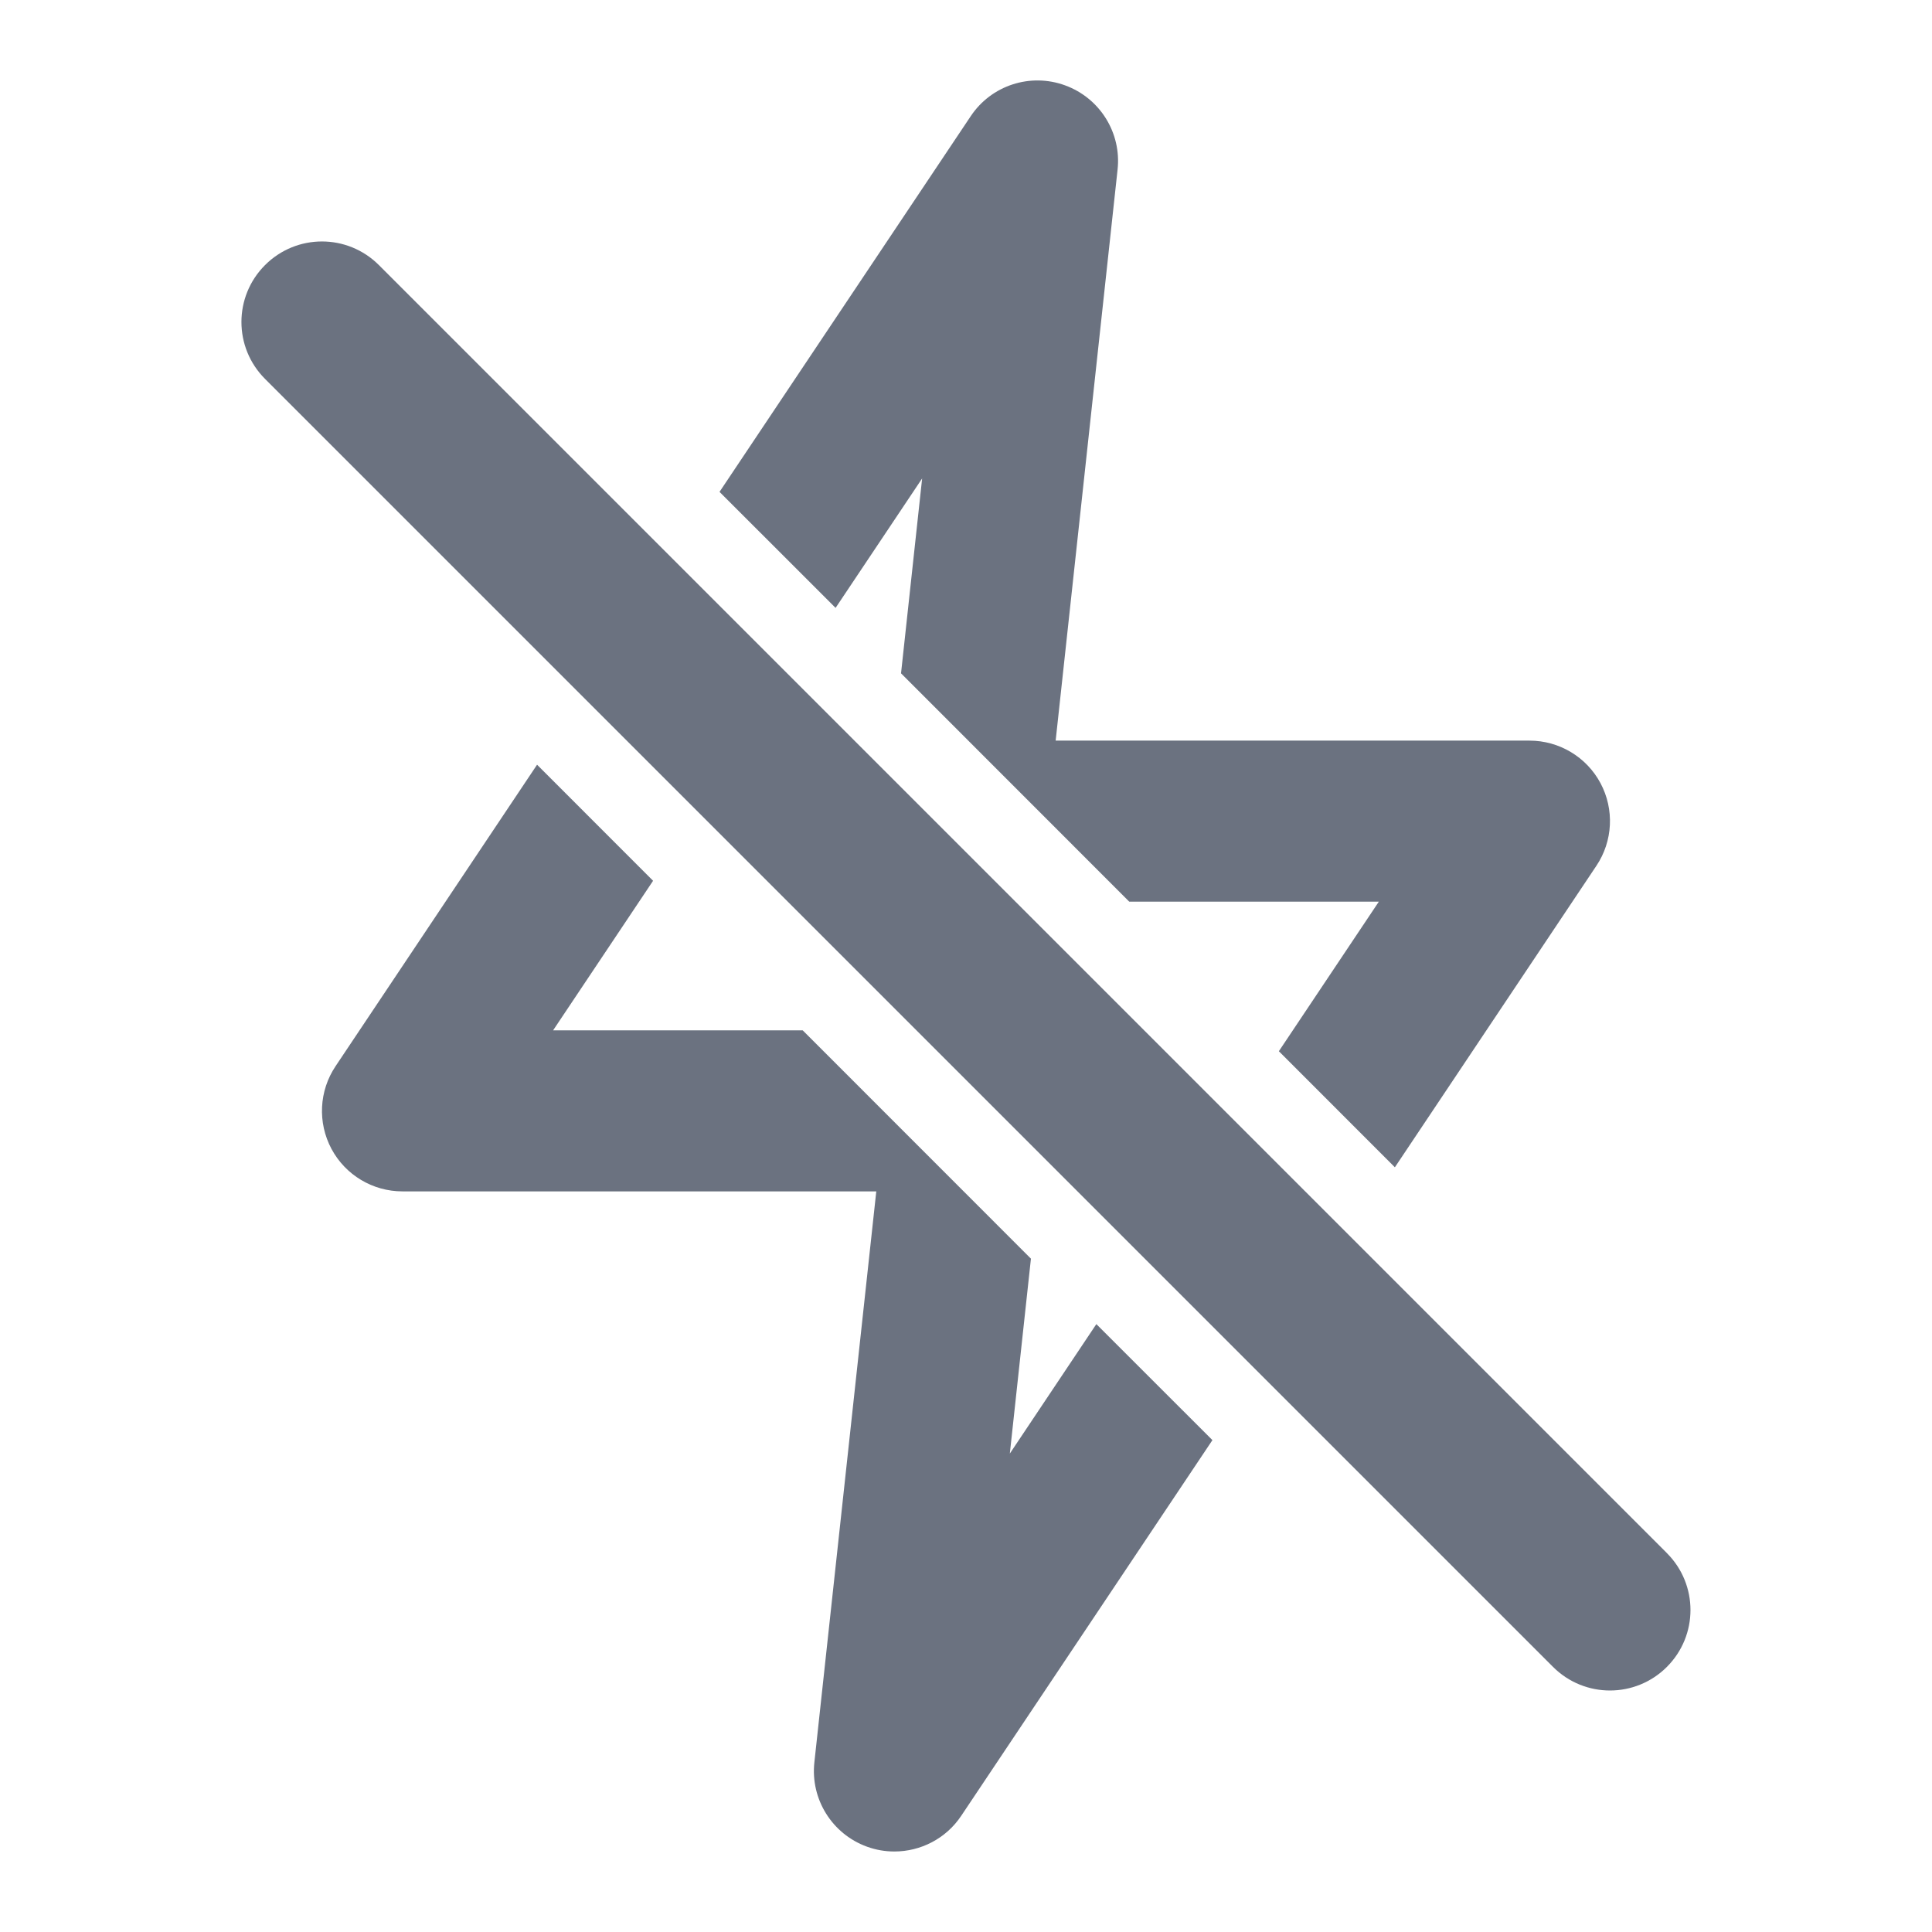
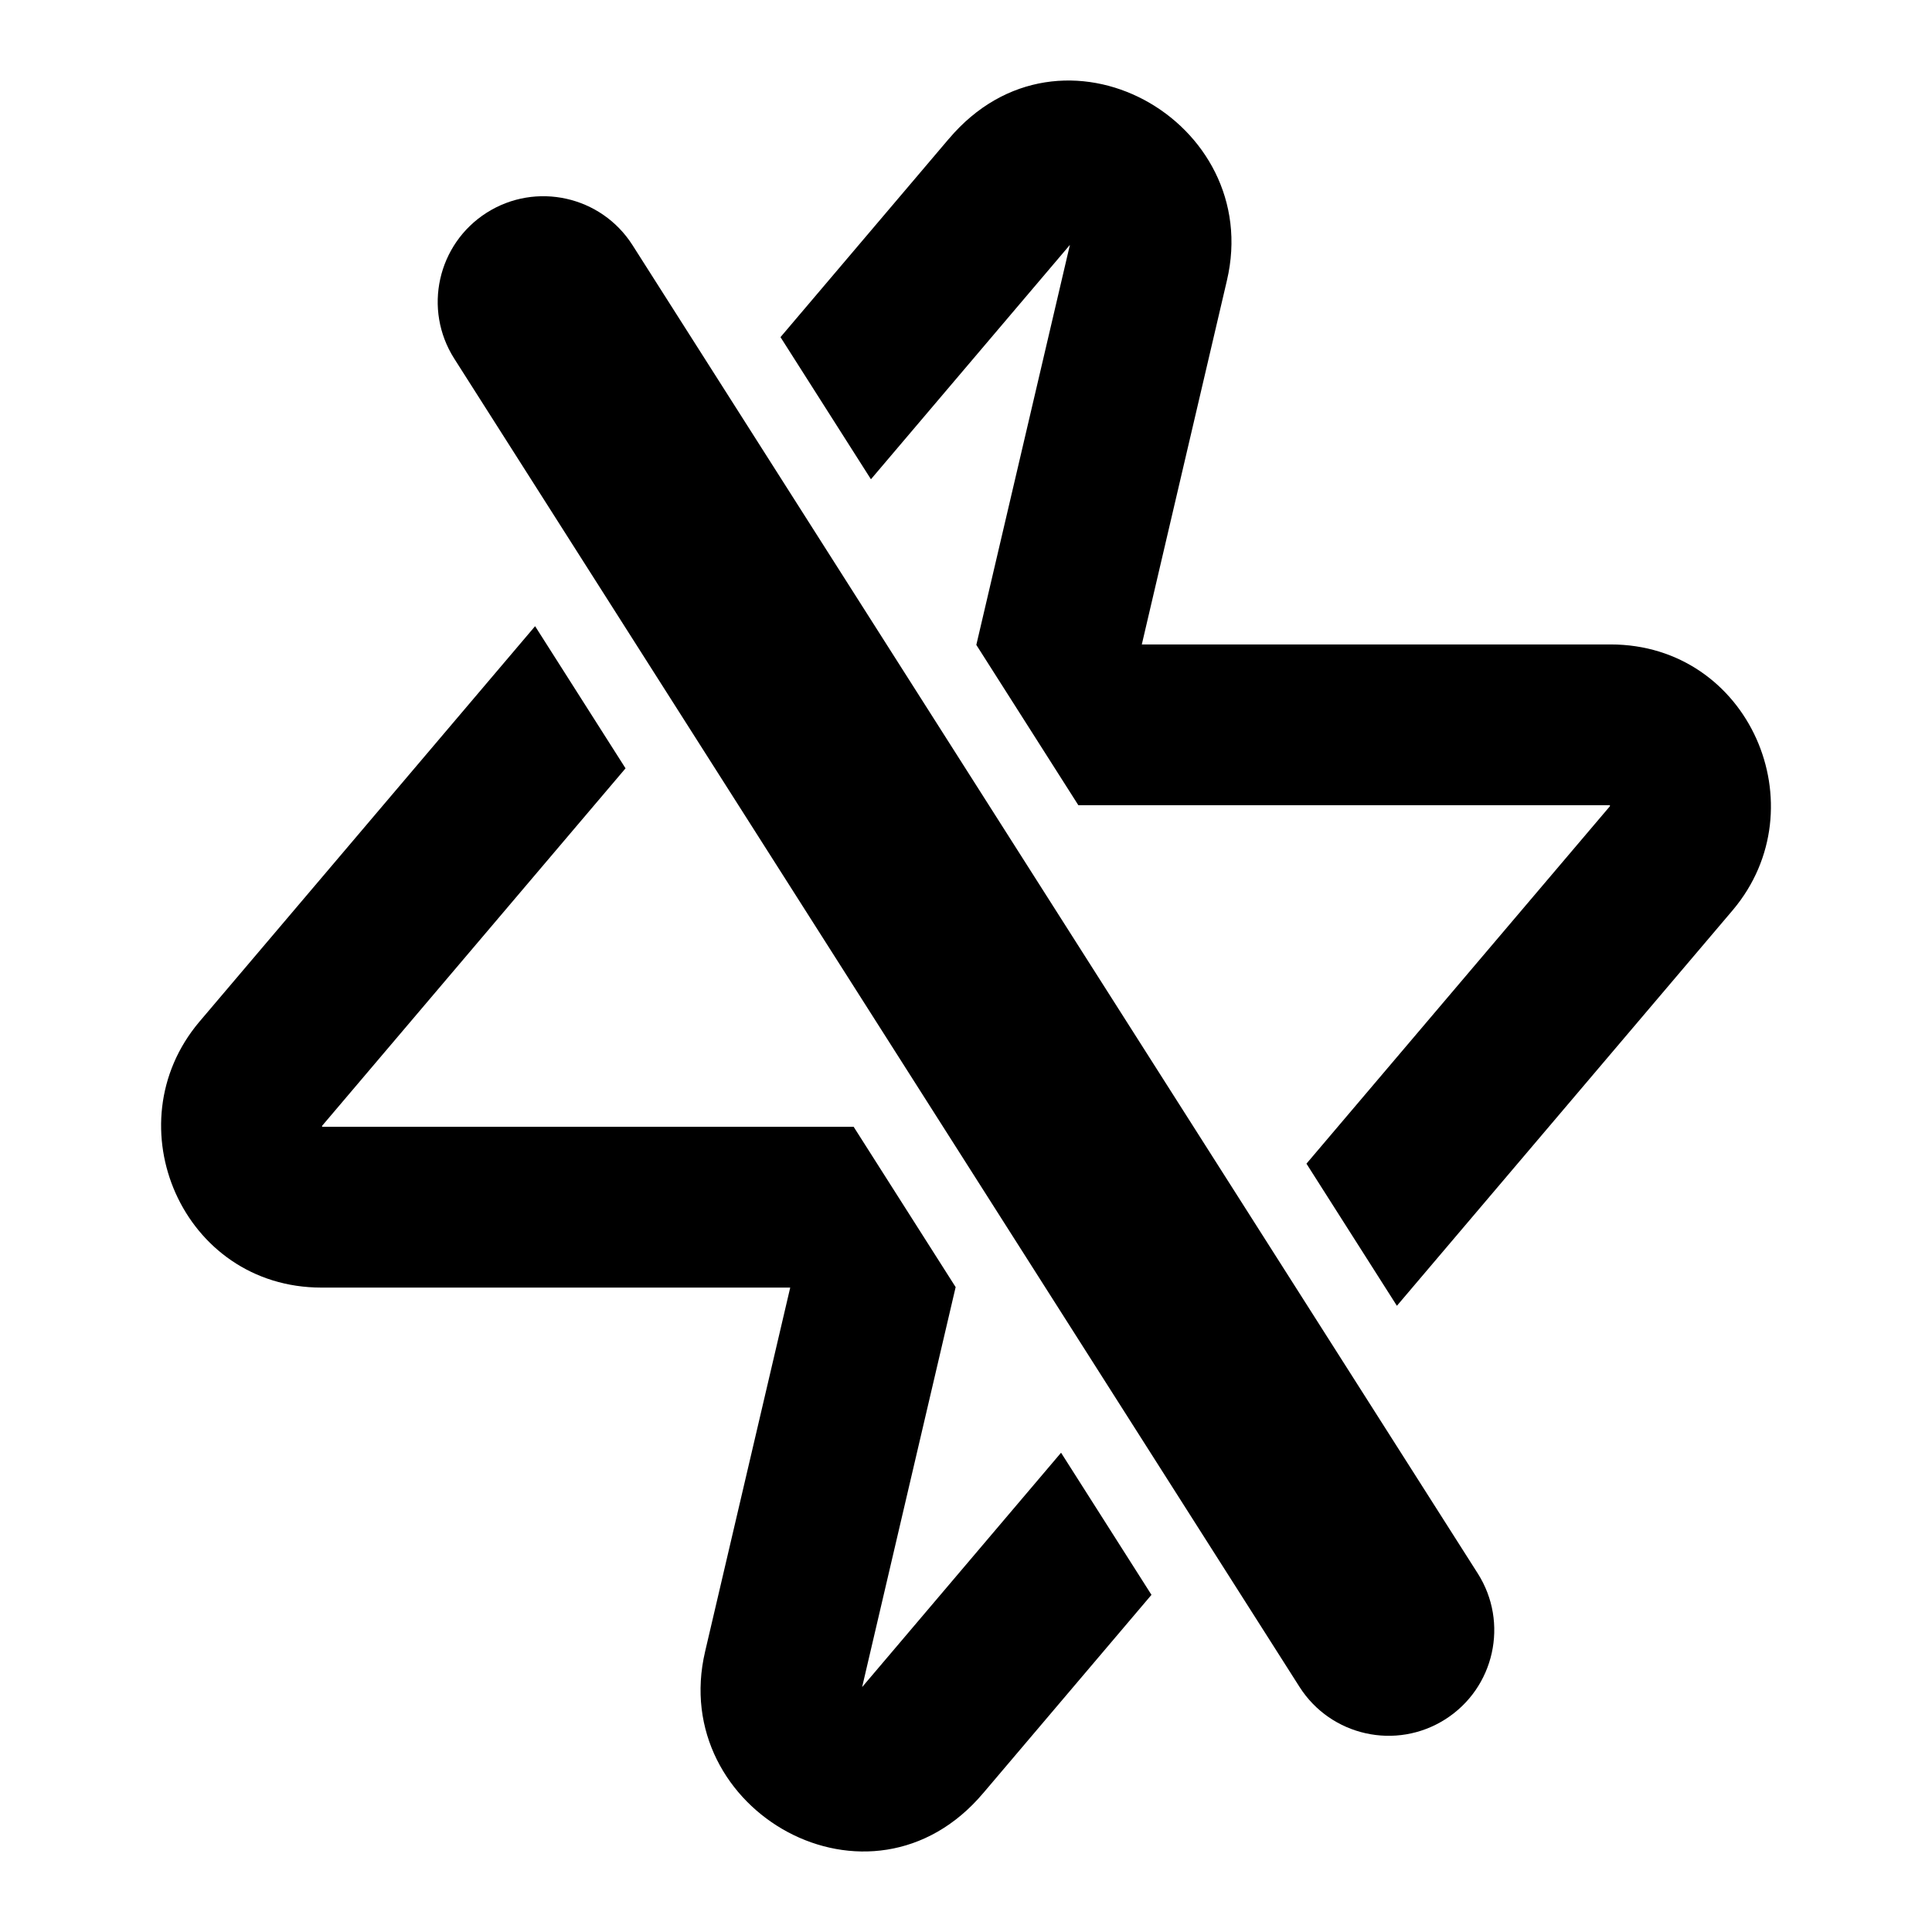
<svg xmlns="http://www.w3.org/2000/svg" fill="none" height="64" viewBox="0 0 64 64" width="64">
-   <path clip-rule="evenodd" d="m29.848 22.305.699-6.456-2.867 4.288-3.845-3.843 8.32-12.443c.68-1.024 1.973-1.445 3.125-1.024 1.155.419 1.875 1.573 1.741 2.792l-2.051 18.915h15.696c.984 0 1.888.541 2.352 1.408.464.869.411 1.923-.136 2.739l-6.675 9.987-3.843-3.845 3.312-4.955h-8.269zm25.37 29.143-42.667-42.667c-1.043-1.043-2.728-1.043-3.771 0-1.043 1.043-1.043 2.728 0 3.771l42.667 42.667c.52.52 1.203.781 1.885.781s1.365-.261 1.885-.781c1.043-1.043 1.043-2.728 0-3.771zm-21.766-3.297.699-6.456-7.56-7.563h-8.269l3.312-4.955-3.843-3.845-6.675 9.987c-.547.816-.6 1.869-.136 2.739.464.867 1.368 1.408 2.352 1.408h15.696l-2.051 18.915c-.133 1.219.587 2.373 1.741 2.792.299.109.605.16.909.16.872 0 1.712-.427 2.216-1.184l8.32-12.443-3.845-3.843z" fill="#6b7280" fill-rule="evenodd" />
+   <path d="m20.722 25.452-10.044 11.833c-.005.006-.009.011-.011.015 0.0.001-0.0.003 0 .004.001.006.004.014.007.022h17.604l3.379 5.311-3.098 13.25 6.59-7.764 2.995 4.708-5.57 6.564c-.001.001-.003.003-.004.004-3.728 4.416-10.46.594-9.211-4.695 0-.002.001-.003.001-.005l2.817-12.046h-15.529c-4.603-0-6.922-5.39-4.049-8.8l.006-.007 11.121-13.103zm-4.601-18.405c1.631-1.037 3.794-.556 4.832 1.074l27.999 44c1.038 1.631.557 3.794-1.073 4.832-1.631 1.038-3.794.557-4.832-1.074l-28-44c-1.038-1.631-.556-3.794 1.074-4.832zm15.31-2.446c3.728-4.416 10.46-.594 9.211 4.695-0.0.002-.001.003-.001.005l-2.817 12.047h15.529c4.603 0 6.922 5.389 4.049 8.799l-.006.007-11.122 13.102-2.996-4.708 10.045-11.832c.005-.006.009-.011.011-.015v-.003c-.001-.007-.003-.015-.007-.024h-17.605l-3.38-5.311 3.1-13.251-6.591 7.764-2.996-4.708 5.572-6.564c.001-.001.003-.003.004-.004z" fill="#000" />
</svg>
